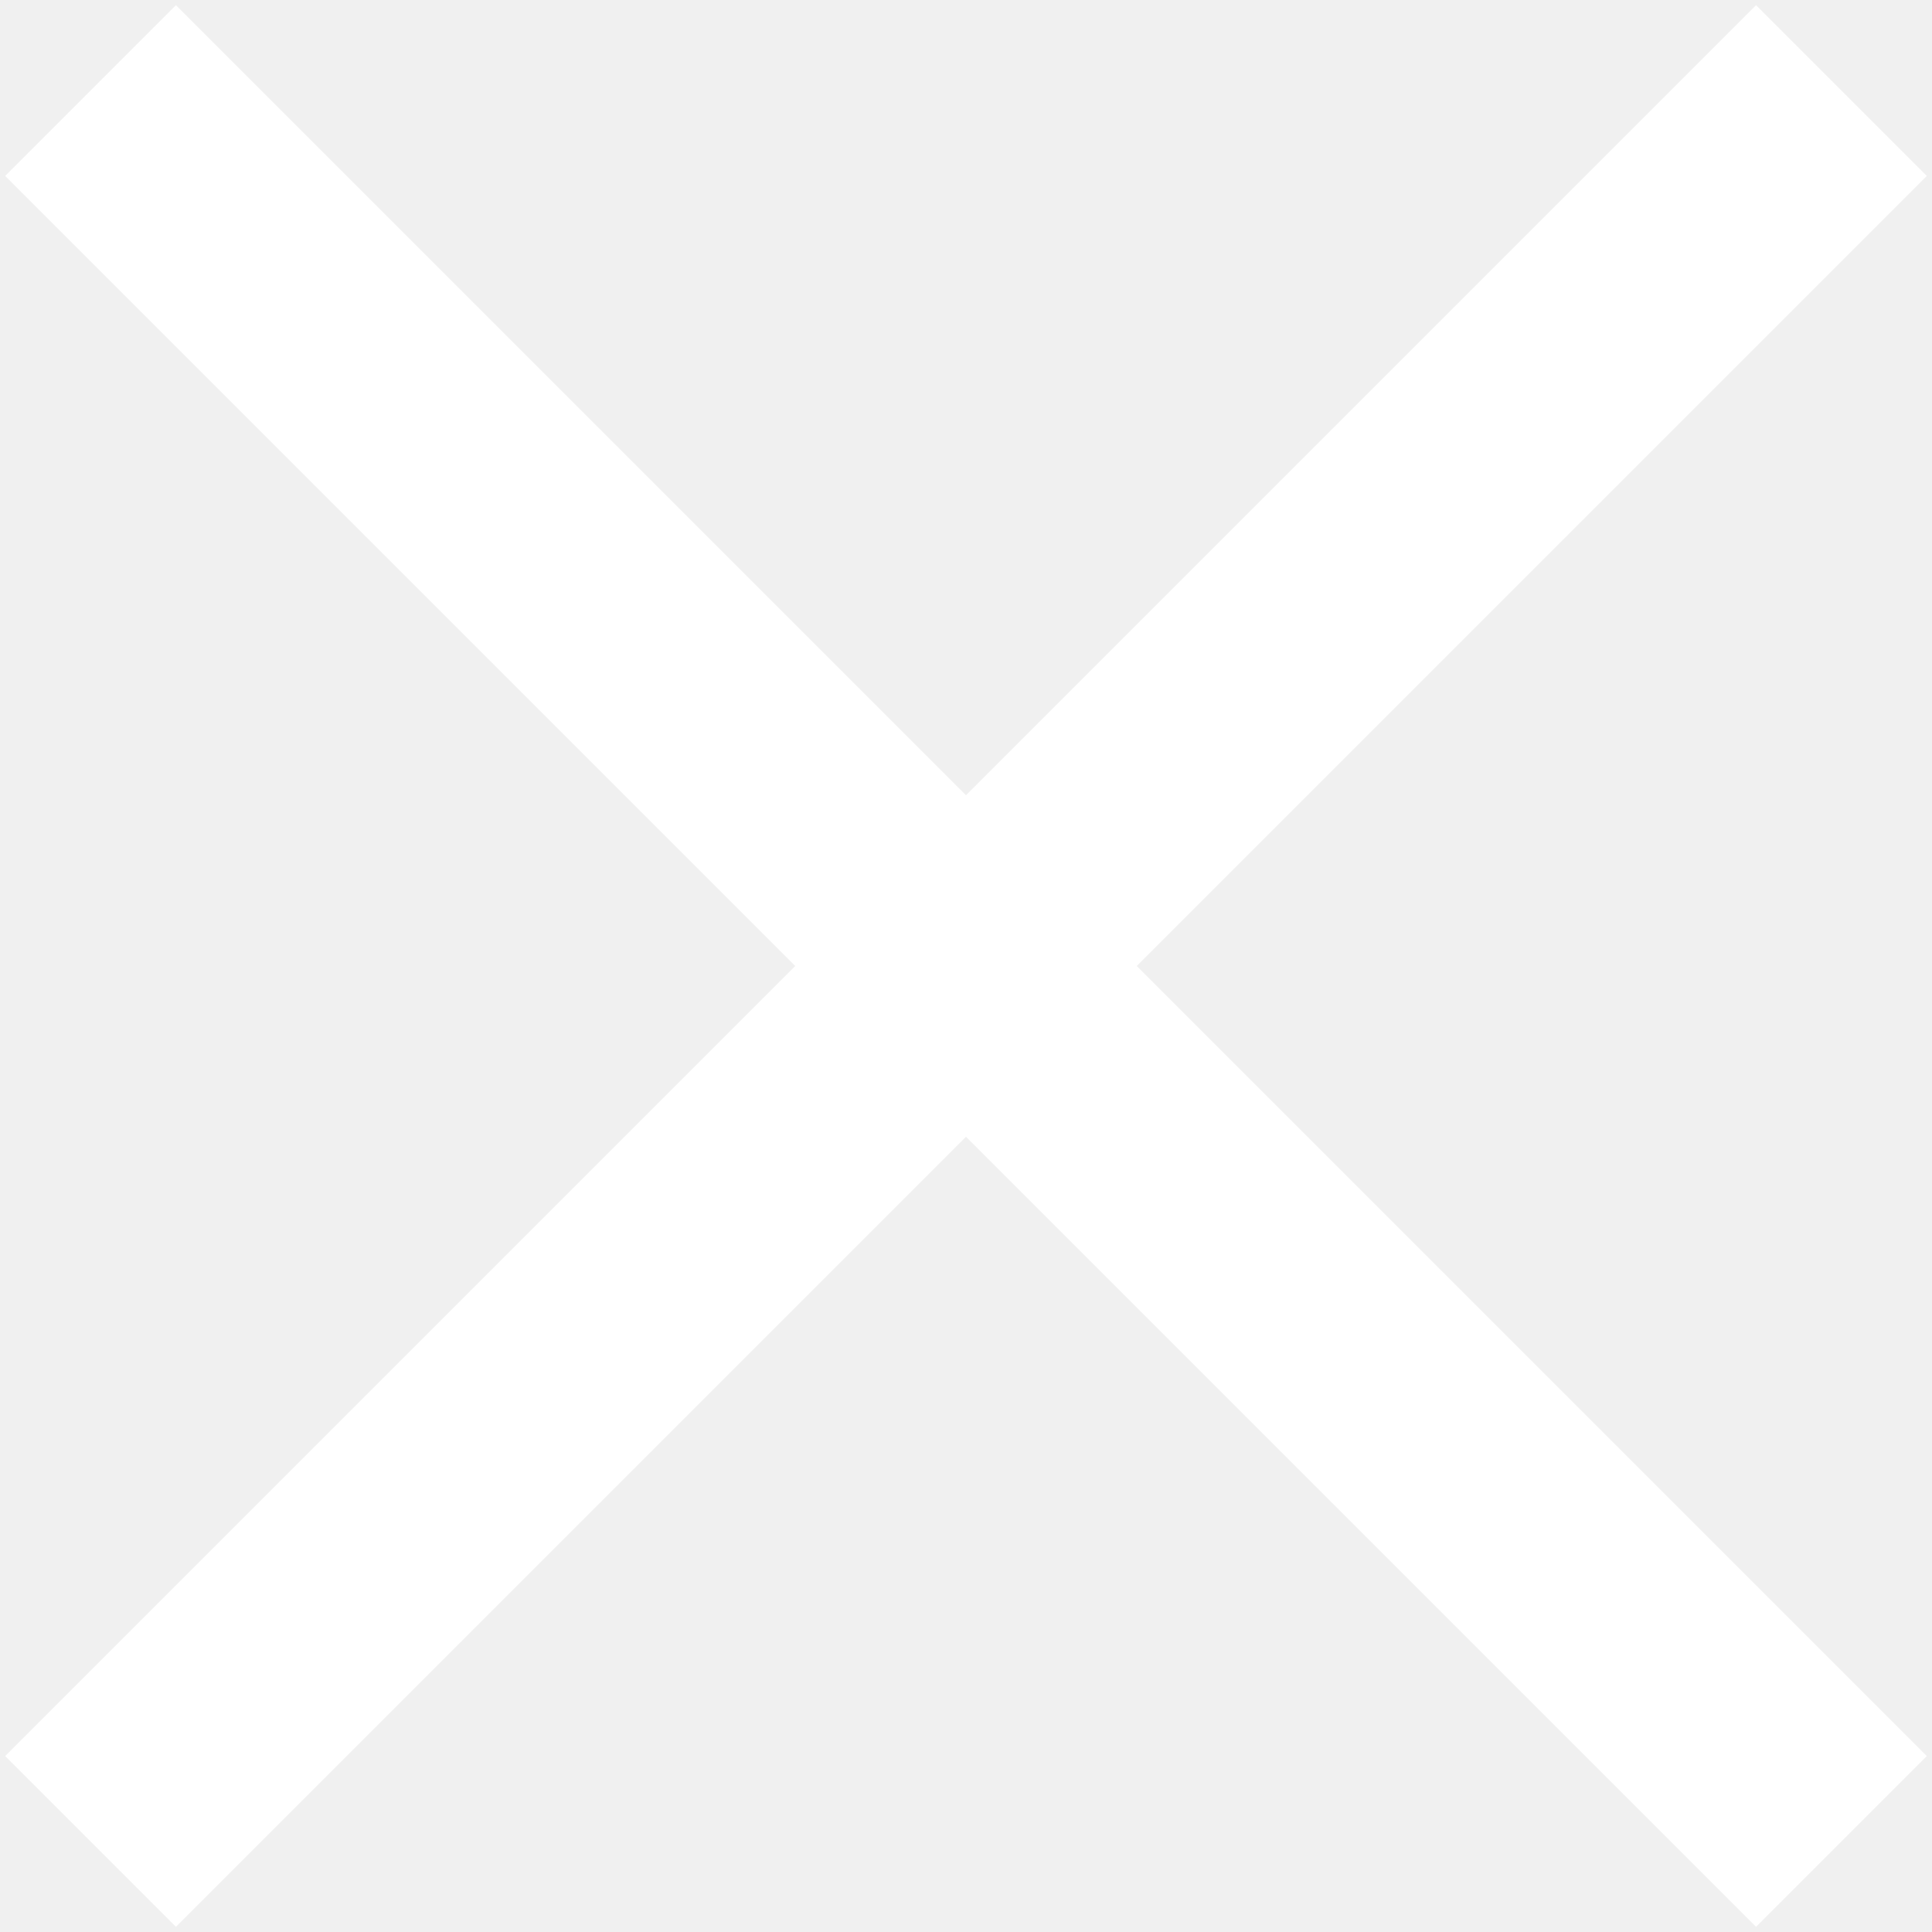
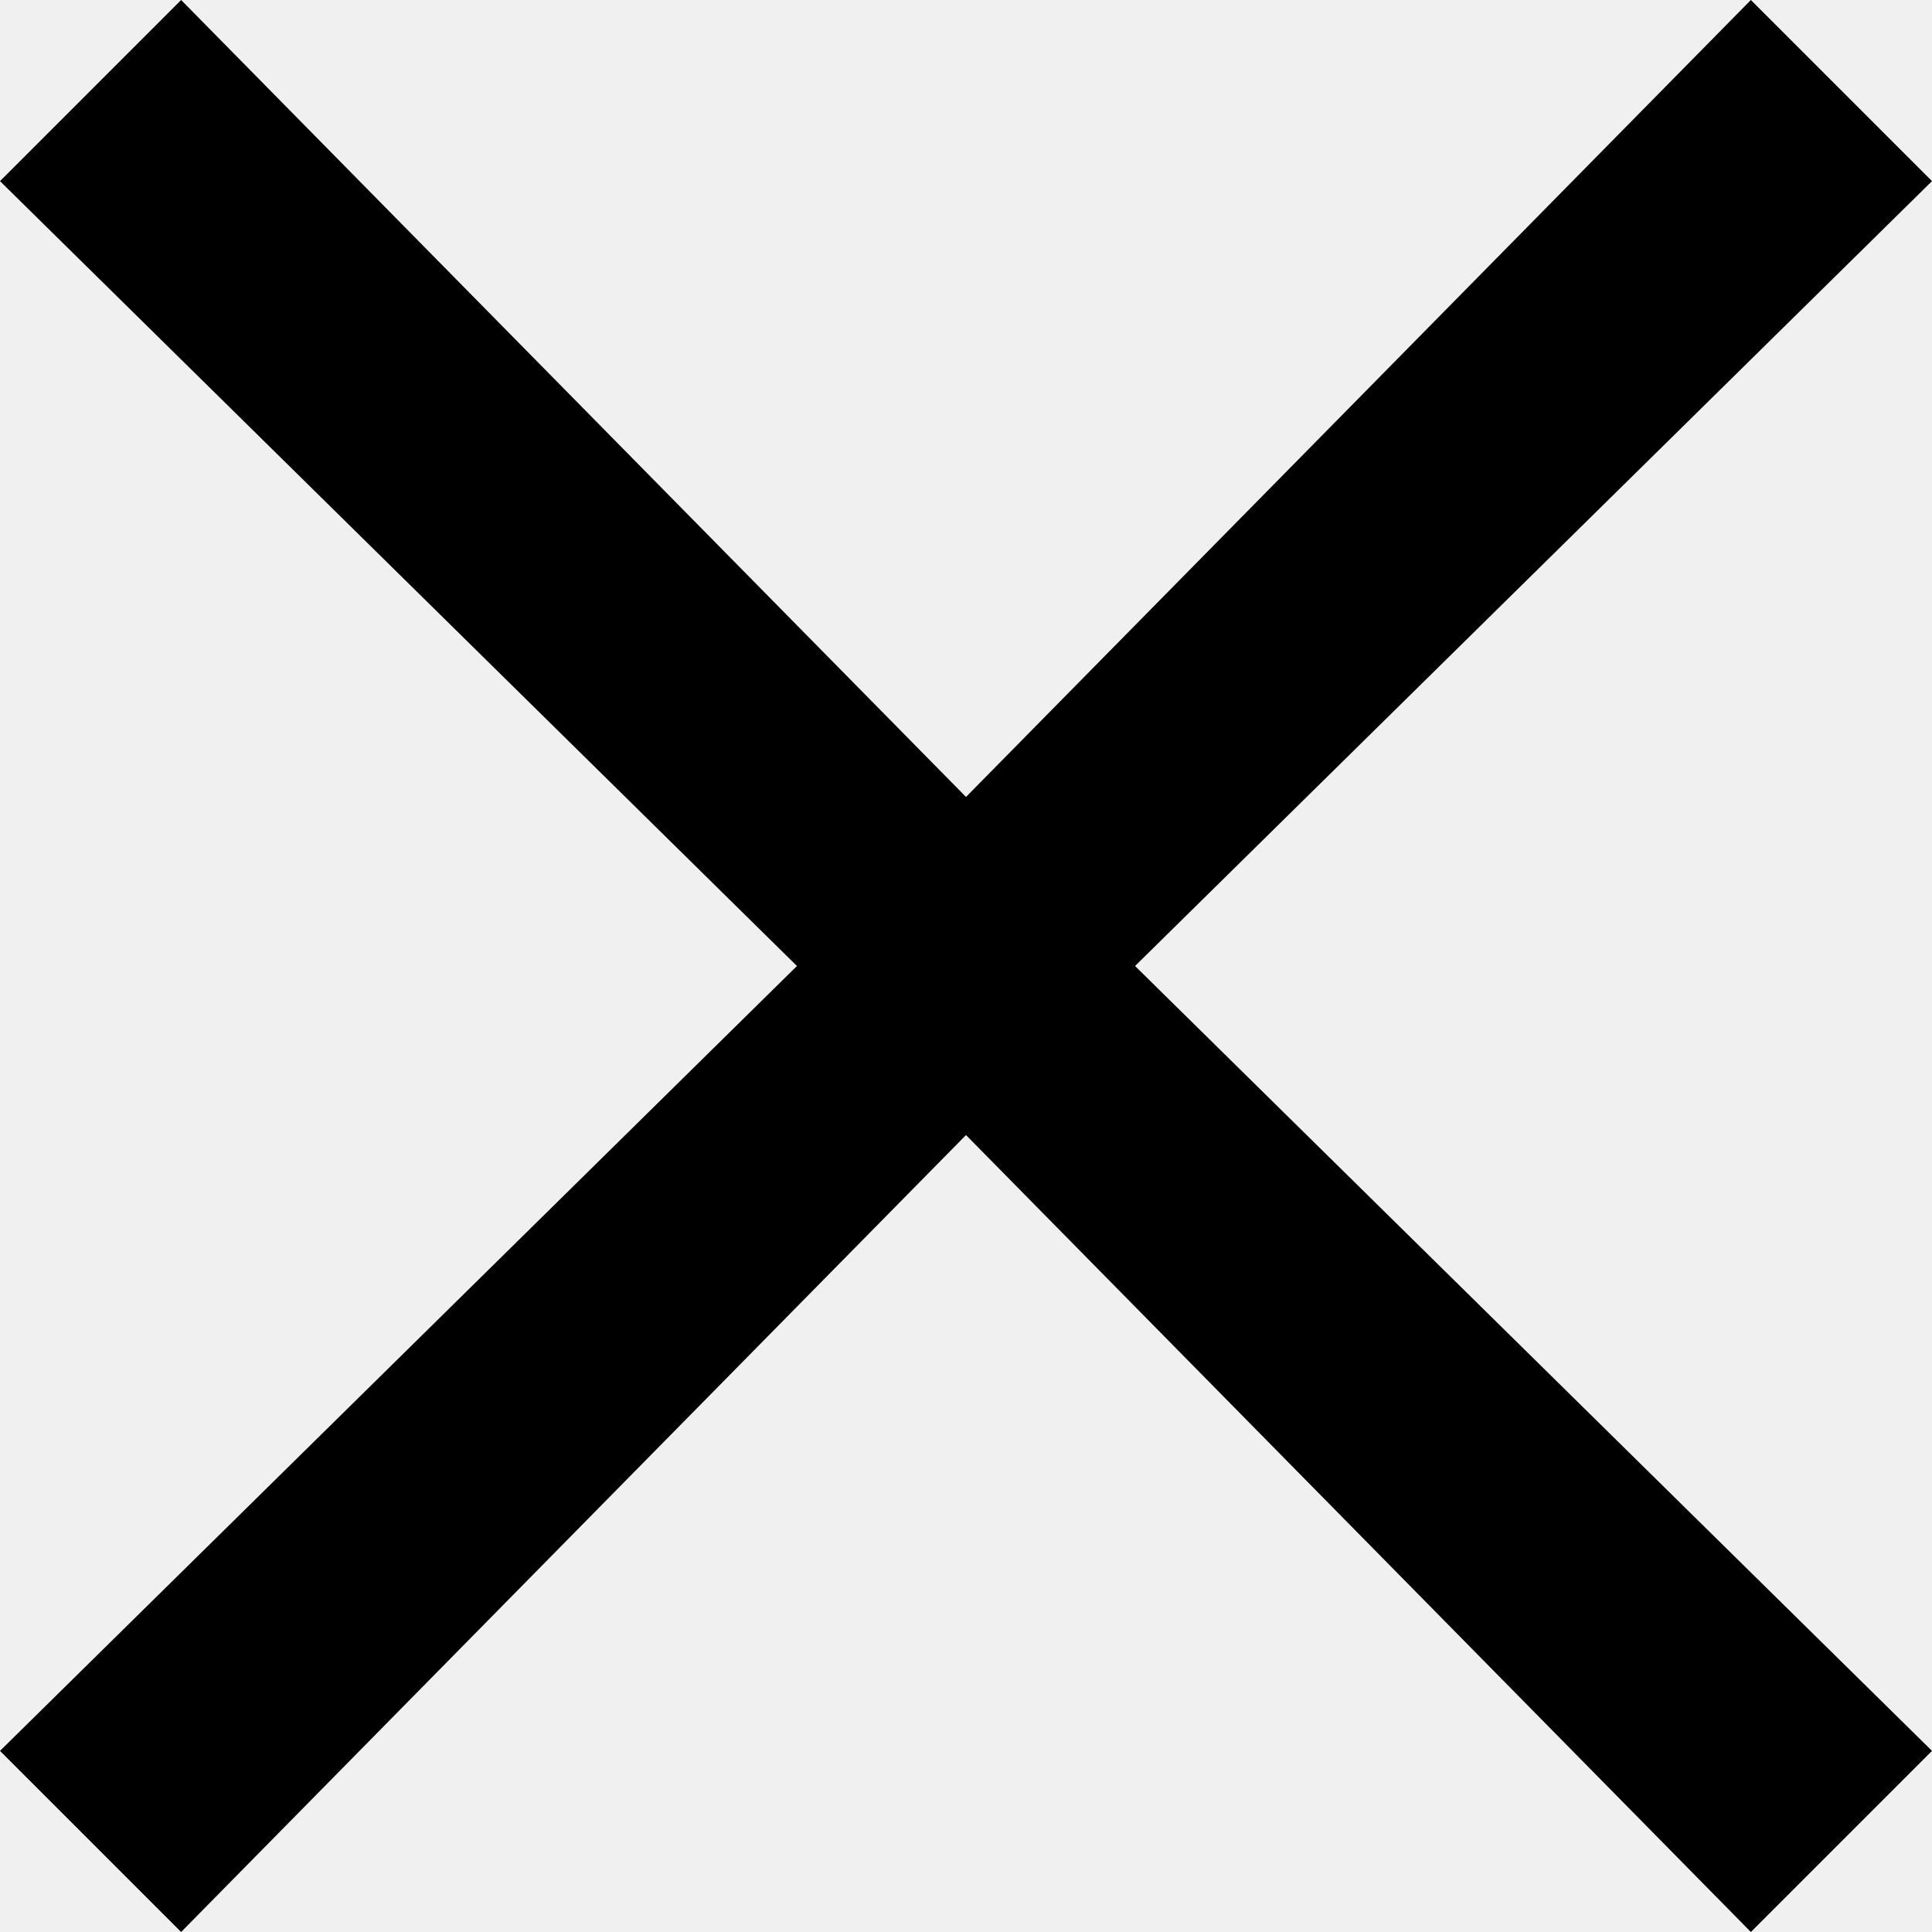
<svg xmlns="http://www.w3.org/2000/svg" width="16px" height="16px" viewBox="0 0 16 16" version="1.1">
-   <g fill="none" stroke="#ffffff" stroke-width="2">
-     <line x1="0.75" y1="0.75" x2="15.25" y2="15.25" />
-     <line x1="0.75" y1="15.25" x2="15.25" y2="0.75" />
-   </g>
+   <polygon points="16,1.5 14.5,0 8,6.6 1.5,0 0,1.5 6.6,8 0,14.5 1.5,16 8,9.4 14.5,16 16,14.5 9.4,8 " />
</svg>
